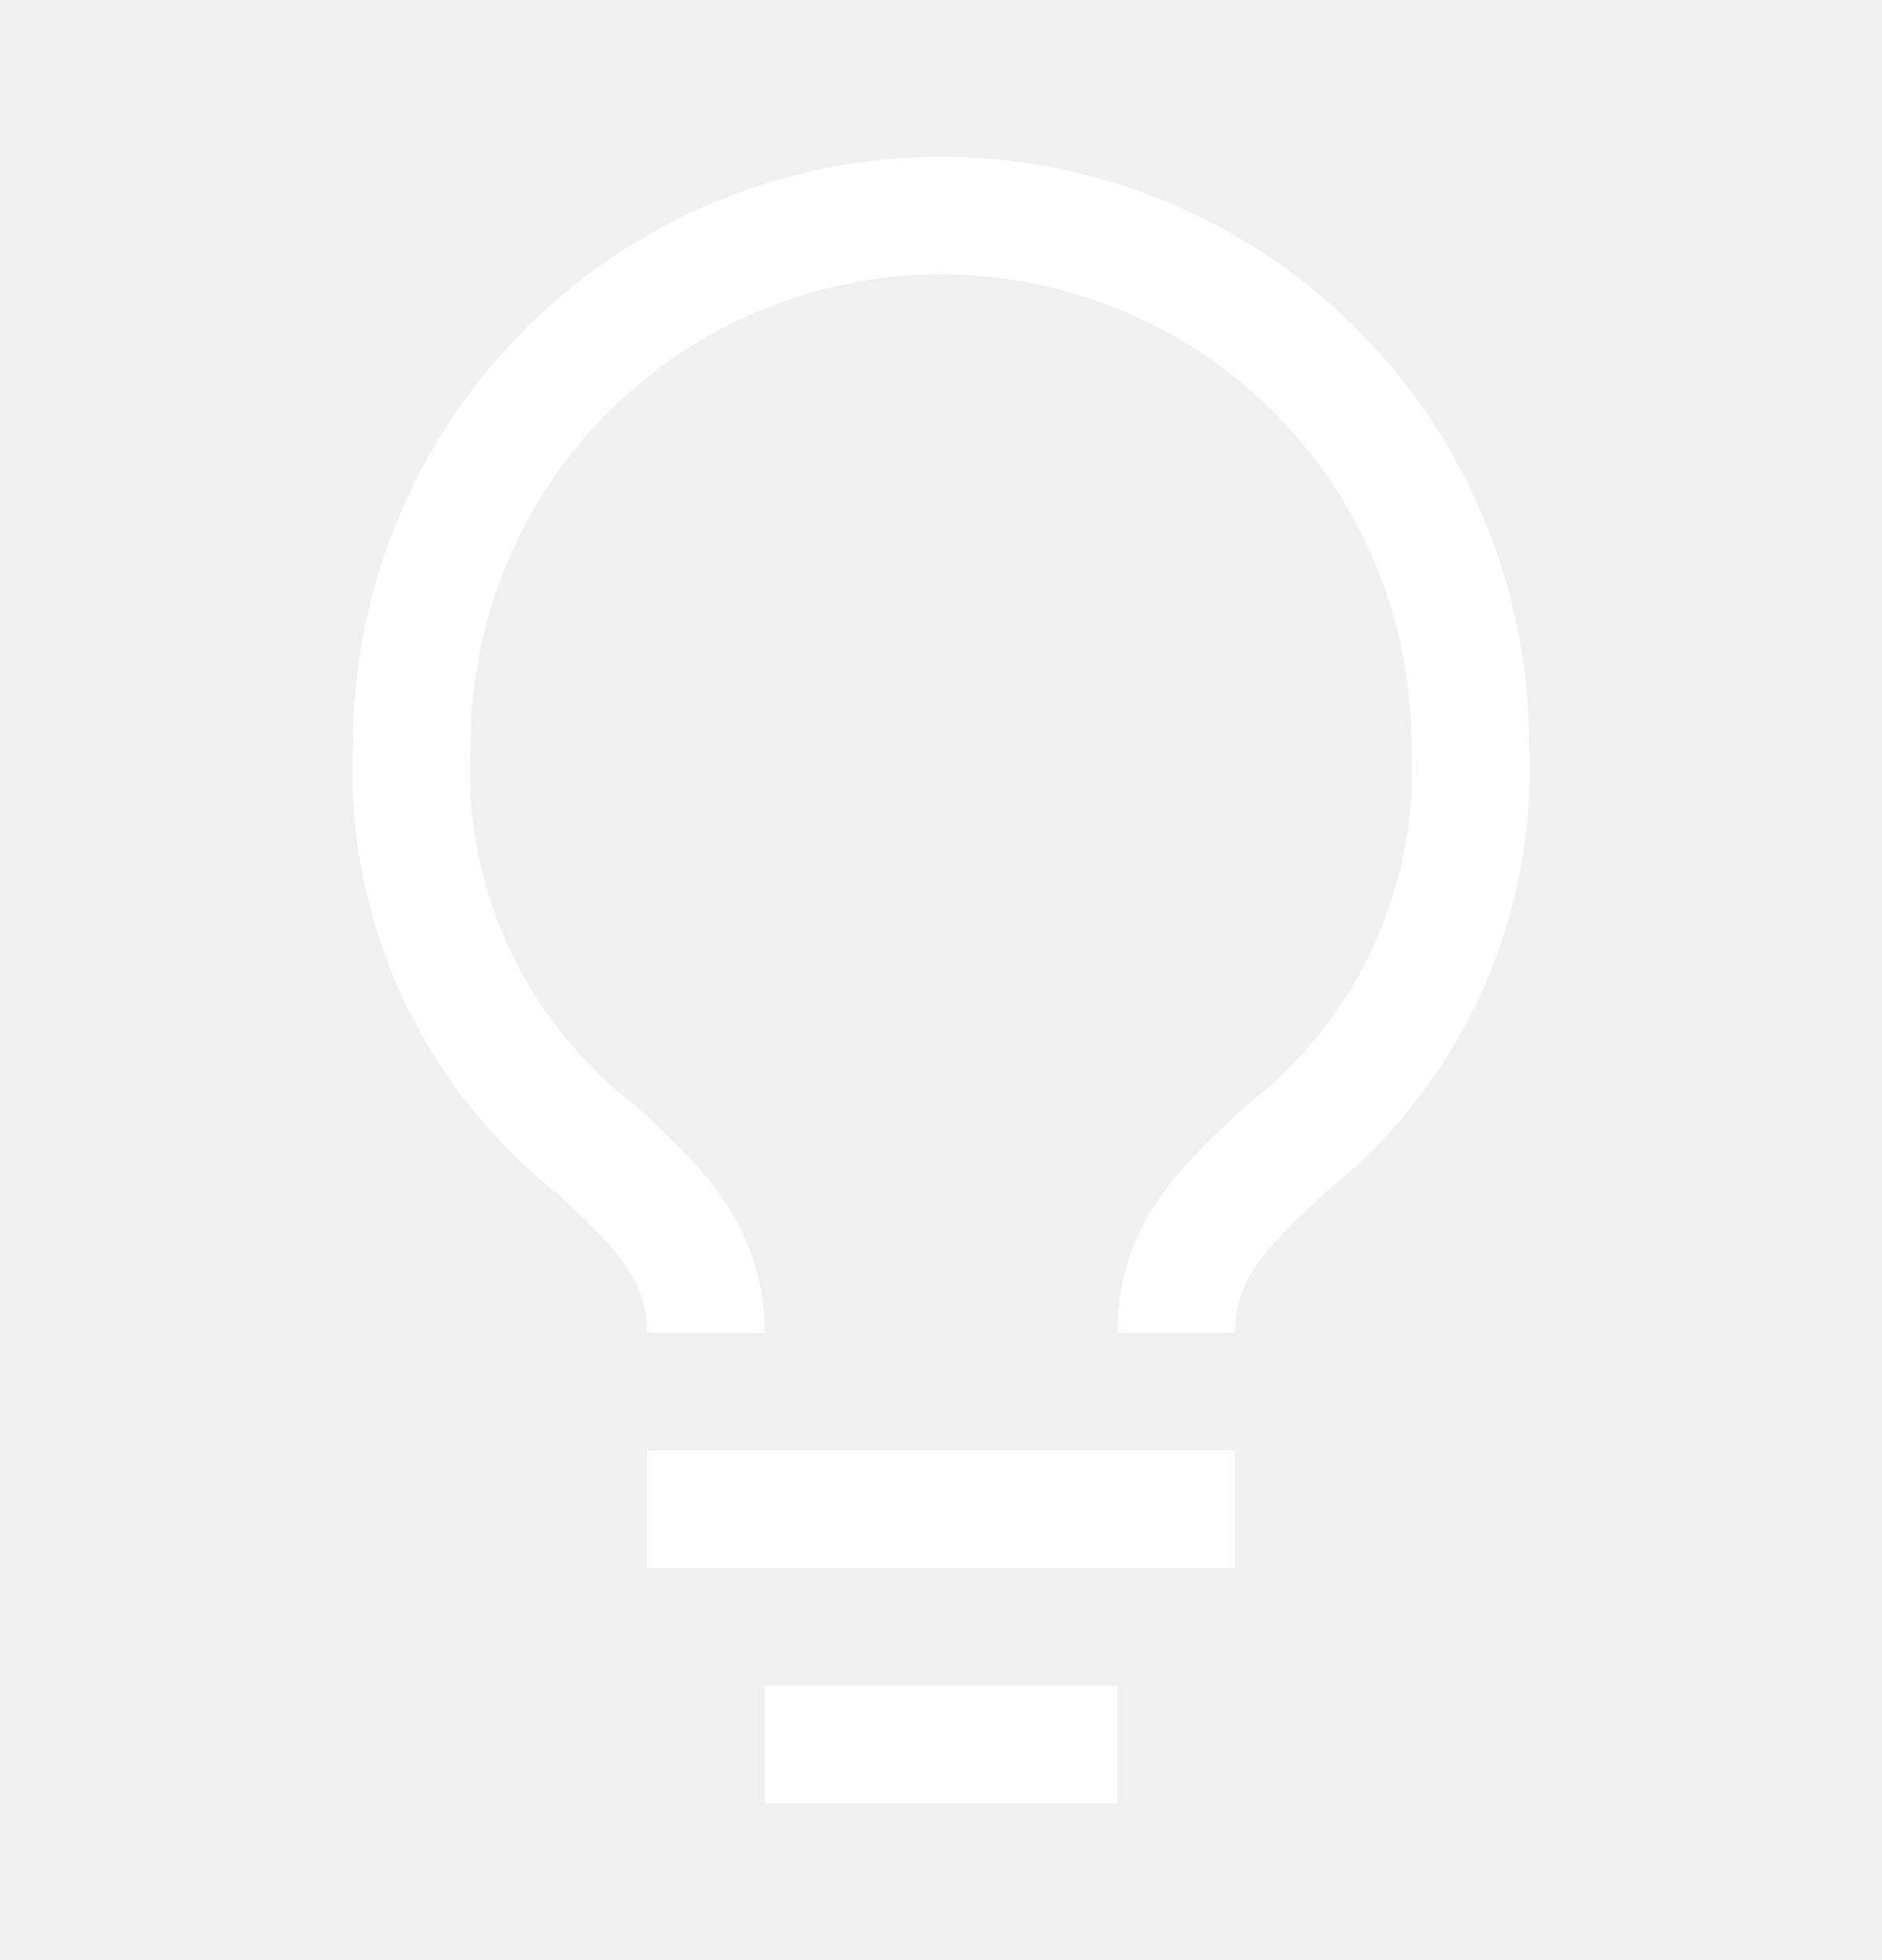
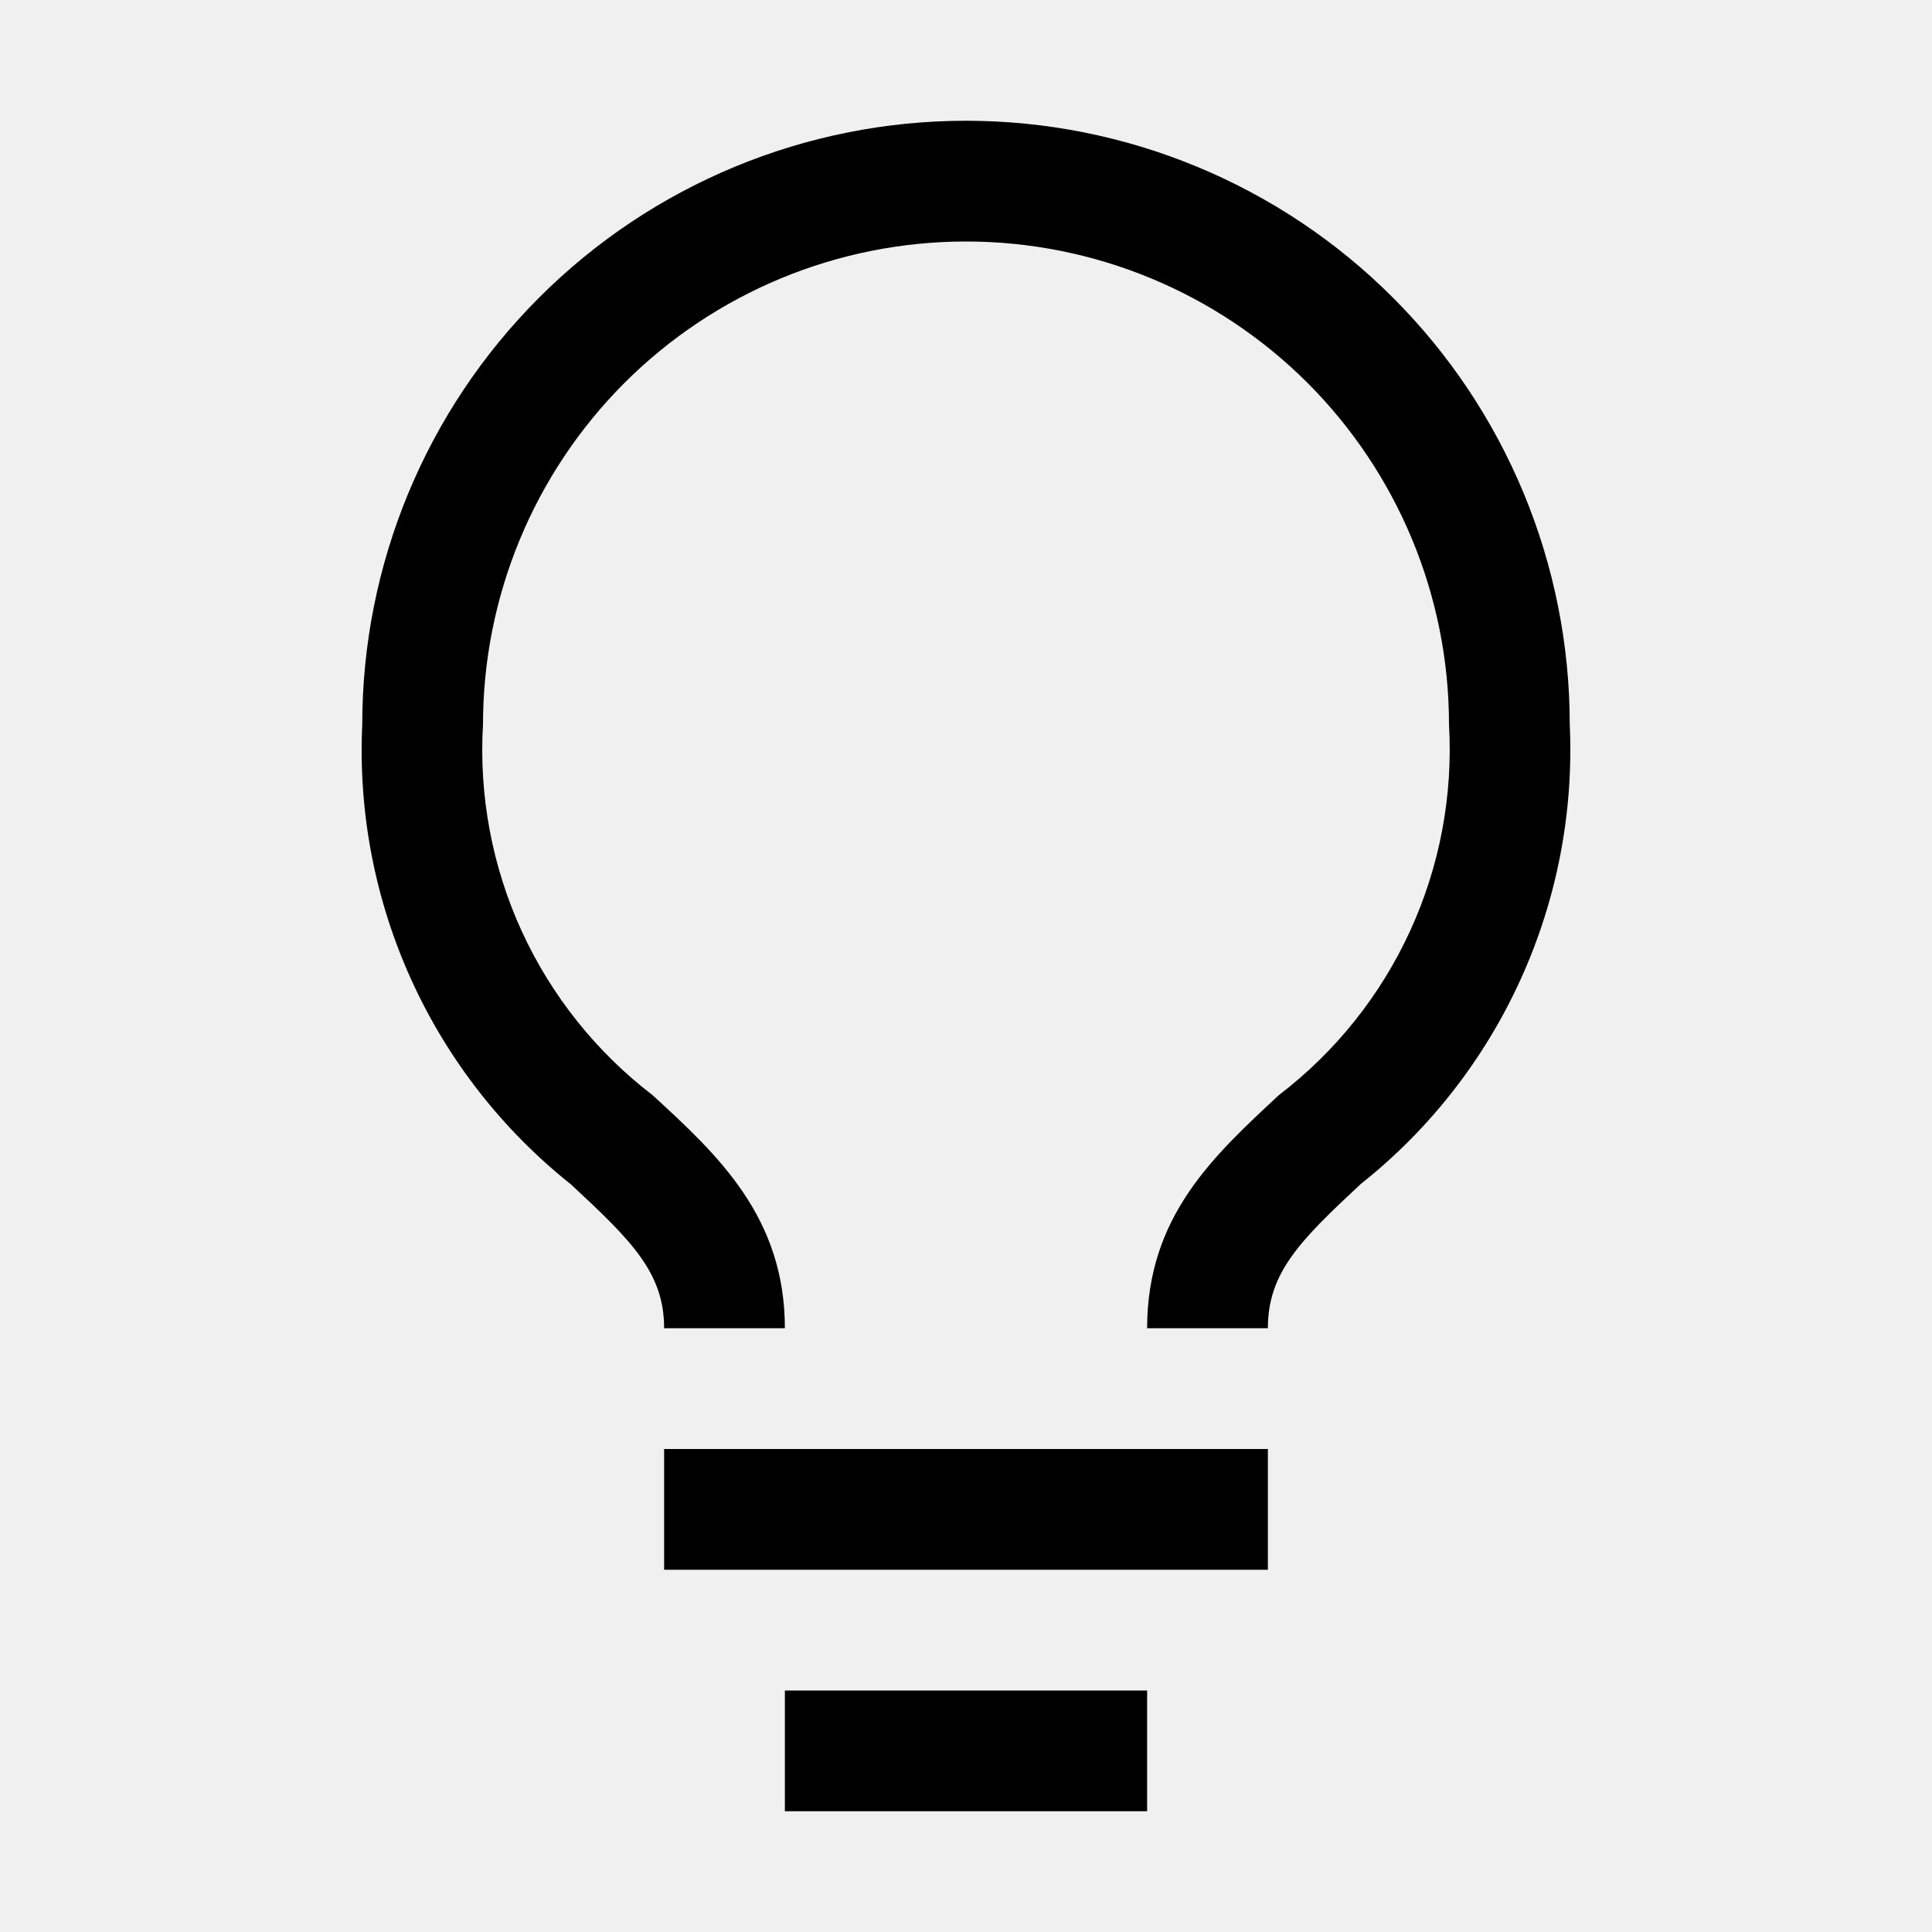
- <svg xmlns="http://www.w3.org/2000/svg" width="24" height="25" viewBox="0 0 24 25" fill="none">
-   <path d="M8.25 18.5H15.75V20H8.25V18.5ZM9.75 21.5H14.25V23H9.75V21.5ZM12 2C10.011 2 8.103 2.79 6.696 4.197C5.29 5.603 4.5 7.511 4.5 9.5C4.449 10.59 4.658 11.677 5.109 12.67C5.56 13.664 6.241 14.536 7.095 15.215C7.845 15.912 8.25 16.31 8.25 17H9.75C9.75 15.62 8.917 14.848 8.107 14.105C7.406 13.568 6.847 12.868 6.48 12.065C6.113 11.262 5.948 10.381 6 9.5C6 7.909 6.632 6.383 7.757 5.257C8.882 4.132 10.408 3.5 12 3.5C13.591 3.5 15.117 4.132 16.242 5.257C17.367 6.383 18 7.909 18 9.5C18.051 10.382 17.885 11.263 17.516 12.066C17.147 12.869 16.587 13.569 15.885 14.105C15.082 14.855 14.25 15.605 14.25 17H15.75C15.75 16.31 16.147 15.912 16.905 15.207C17.758 14.53 18.438 13.659 18.89 12.666C19.341 11.674 19.55 10.589 19.5 9.5C19.5 8.515 19.306 7.54 18.929 6.63C18.552 5.72 17.999 4.893 17.303 4.197C16.607 3.5 15.78 2.948 14.87 2.571C13.96 2.194 12.985 2 12 2Z" fill="white" />
+ <svg xmlns="http://www.w3.org/2000/svg" width="24" height="24" viewBox="0 0 24 24" fill="none">
+   <path d="M8.25 18H15.75V19.5H8.25V18ZM9.75 21H14.25V22.5H9.75V21ZM12 1.5C10.011 1.5 8.103 2.29 6.697 3.697C5.29 5.103 4.5 7.011 4.5 9C4.449 10.09 4.658 11.177 5.109 12.17C5.56 13.164 6.241 14.036 7.095 14.715C7.845 15.412 8.25 15.81 8.25 16.5H9.75C9.75 15.12 8.918 14.348 8.107 13.605C7.407 13.068 6.848 12.368 6.48 11.565C6.113 10.762 5.948 9.881 6 9C6 7.409 6.632 5.883 7.757 4.757C8.883 3.632 10.409 3 12 3C13.591 3 15.117 3.632 16.243 4.757C17.368 5.883 18 7.409 18 9C18.051 9.882 17.885 10.763 17.516 11.566C17.148 12.369 16.587 13.069 15.885 13.605C15.082 14.355 14.25 15.105 14.25 16.5H15.75C15.75 15.81 16.148 15.412 16.905 14.707C17.759 14.03 18.439 13.159 18.89 12.166C19.341 11.174 19.55 10.089 19.5 9C19.5 8.015 19.306 7.04 18.929 6.13C18.552 5.22 18 4.393 17.303 3.697C16.607 3 15.78 2.448 14.87 2.071C13.96 1.694 12.985 1.5 12 1.5Z" fill="#000001" />
</svg>
